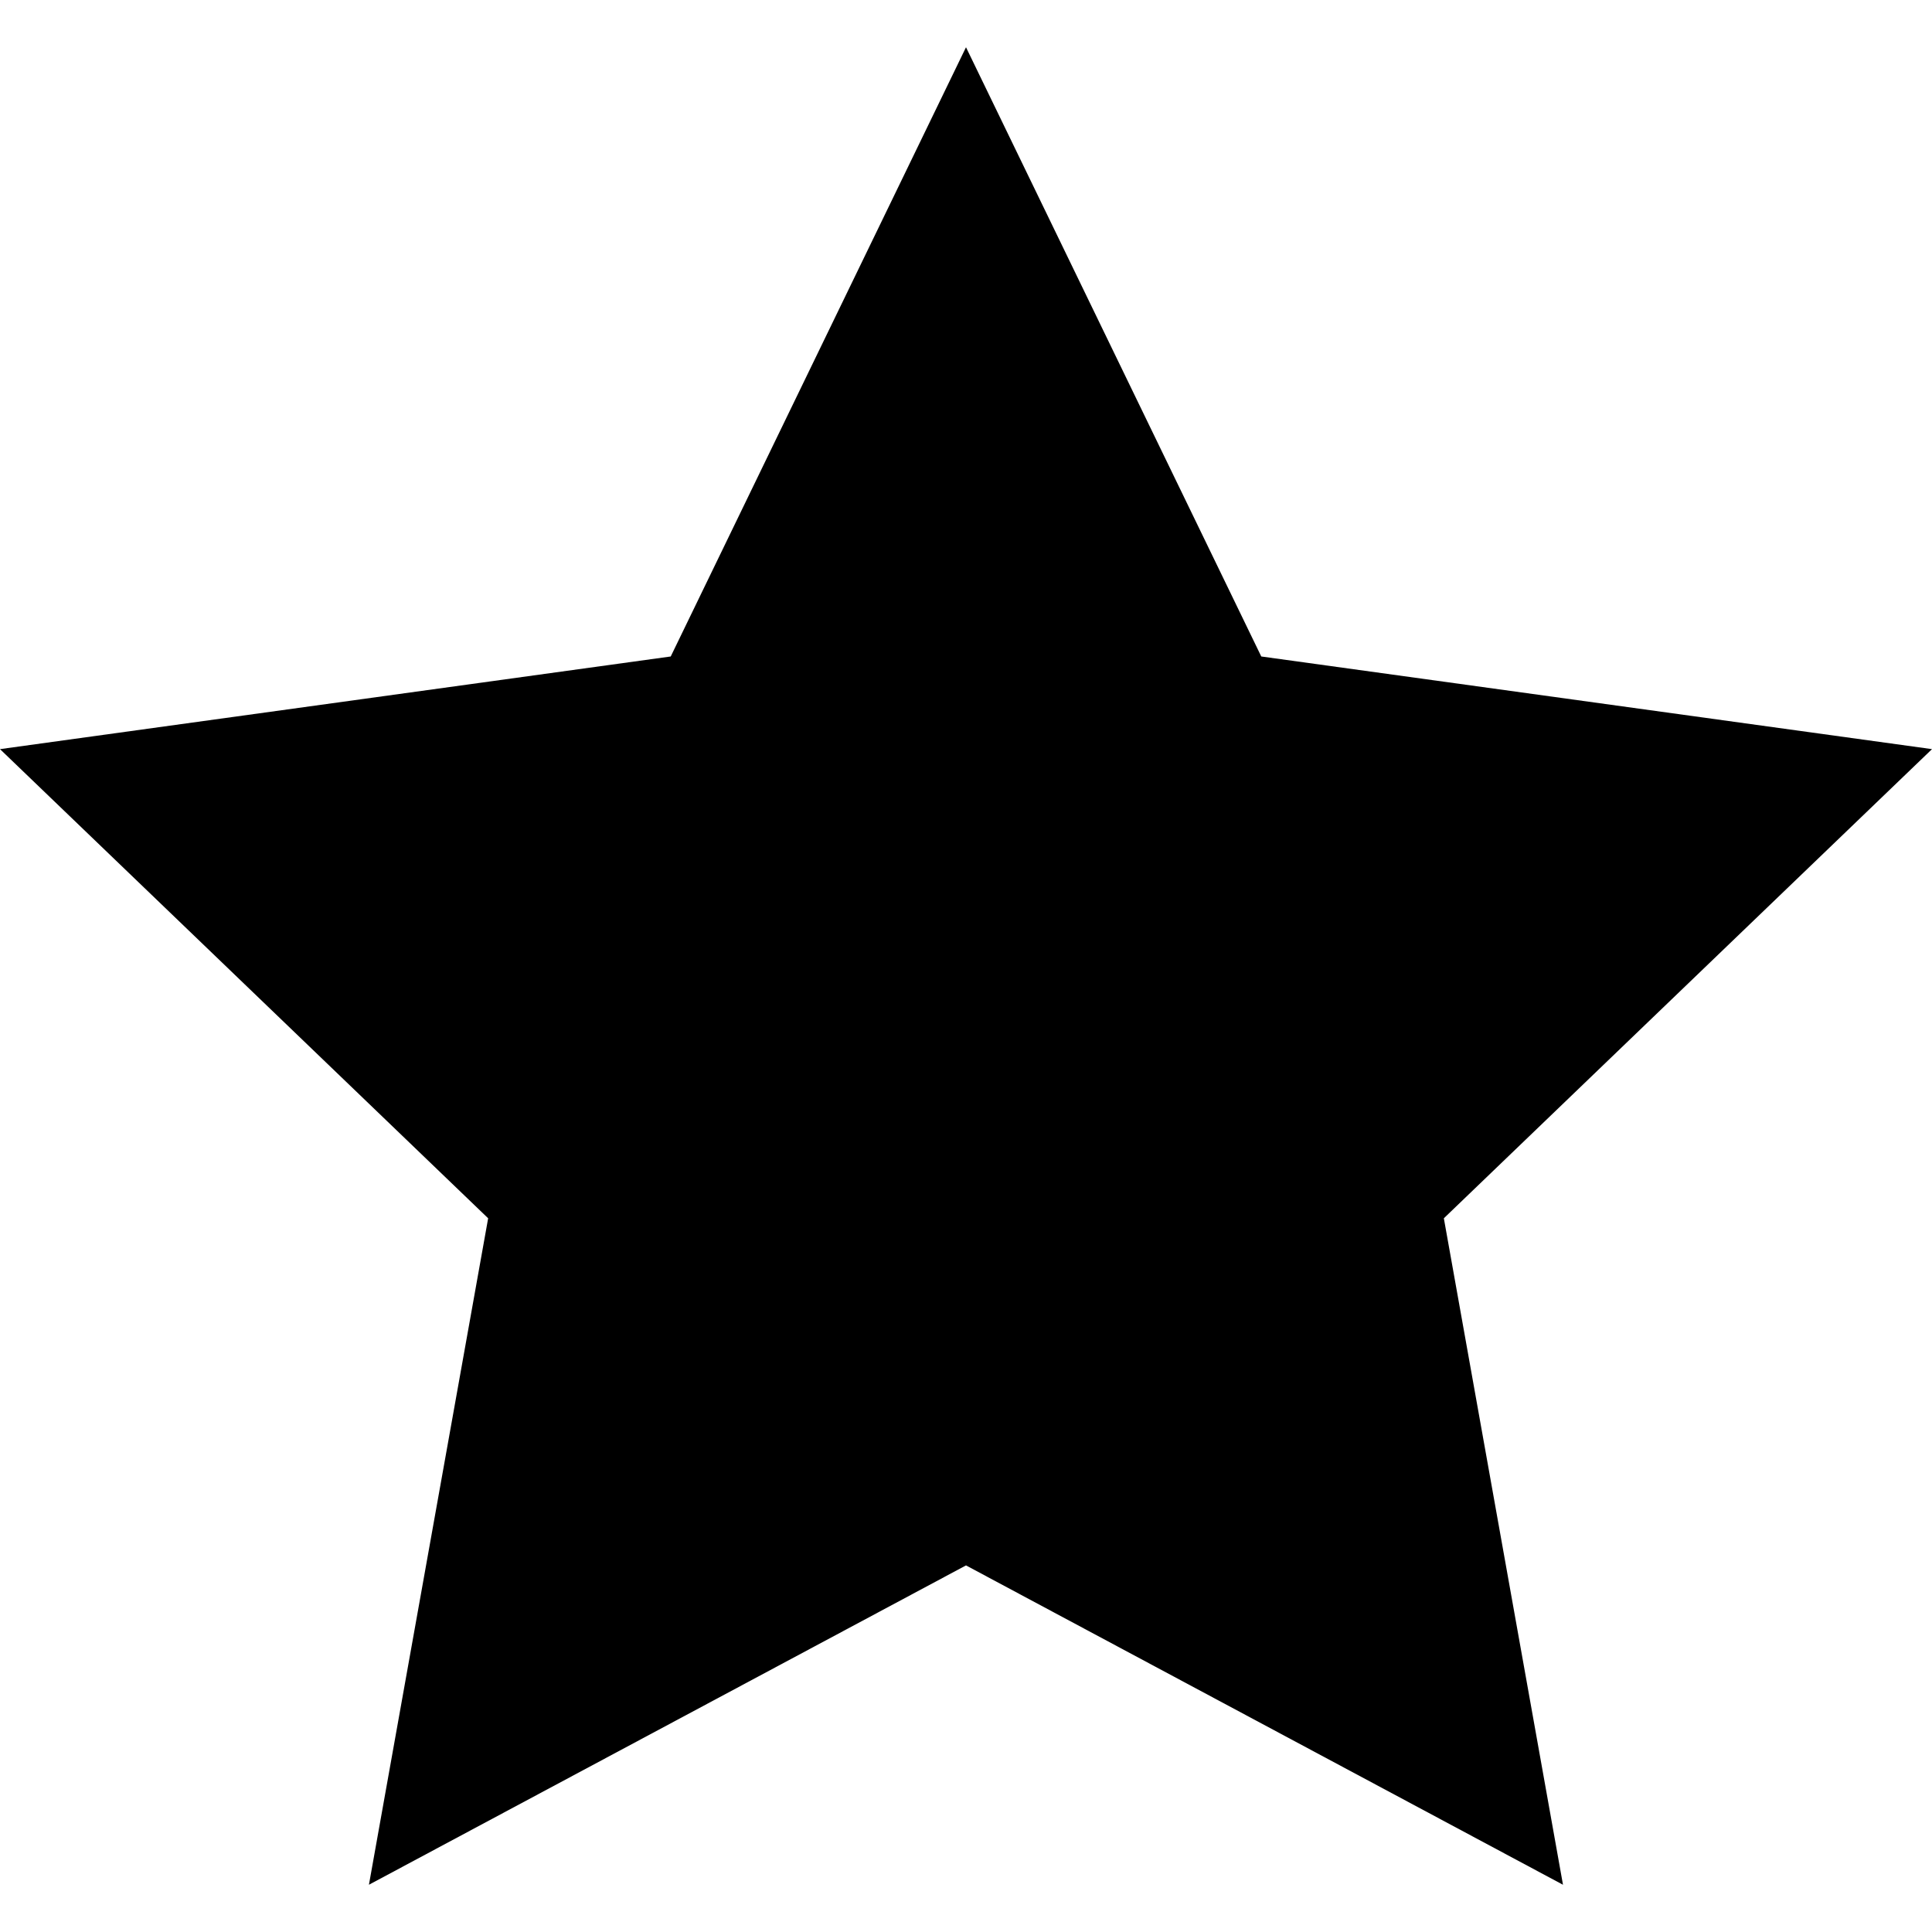
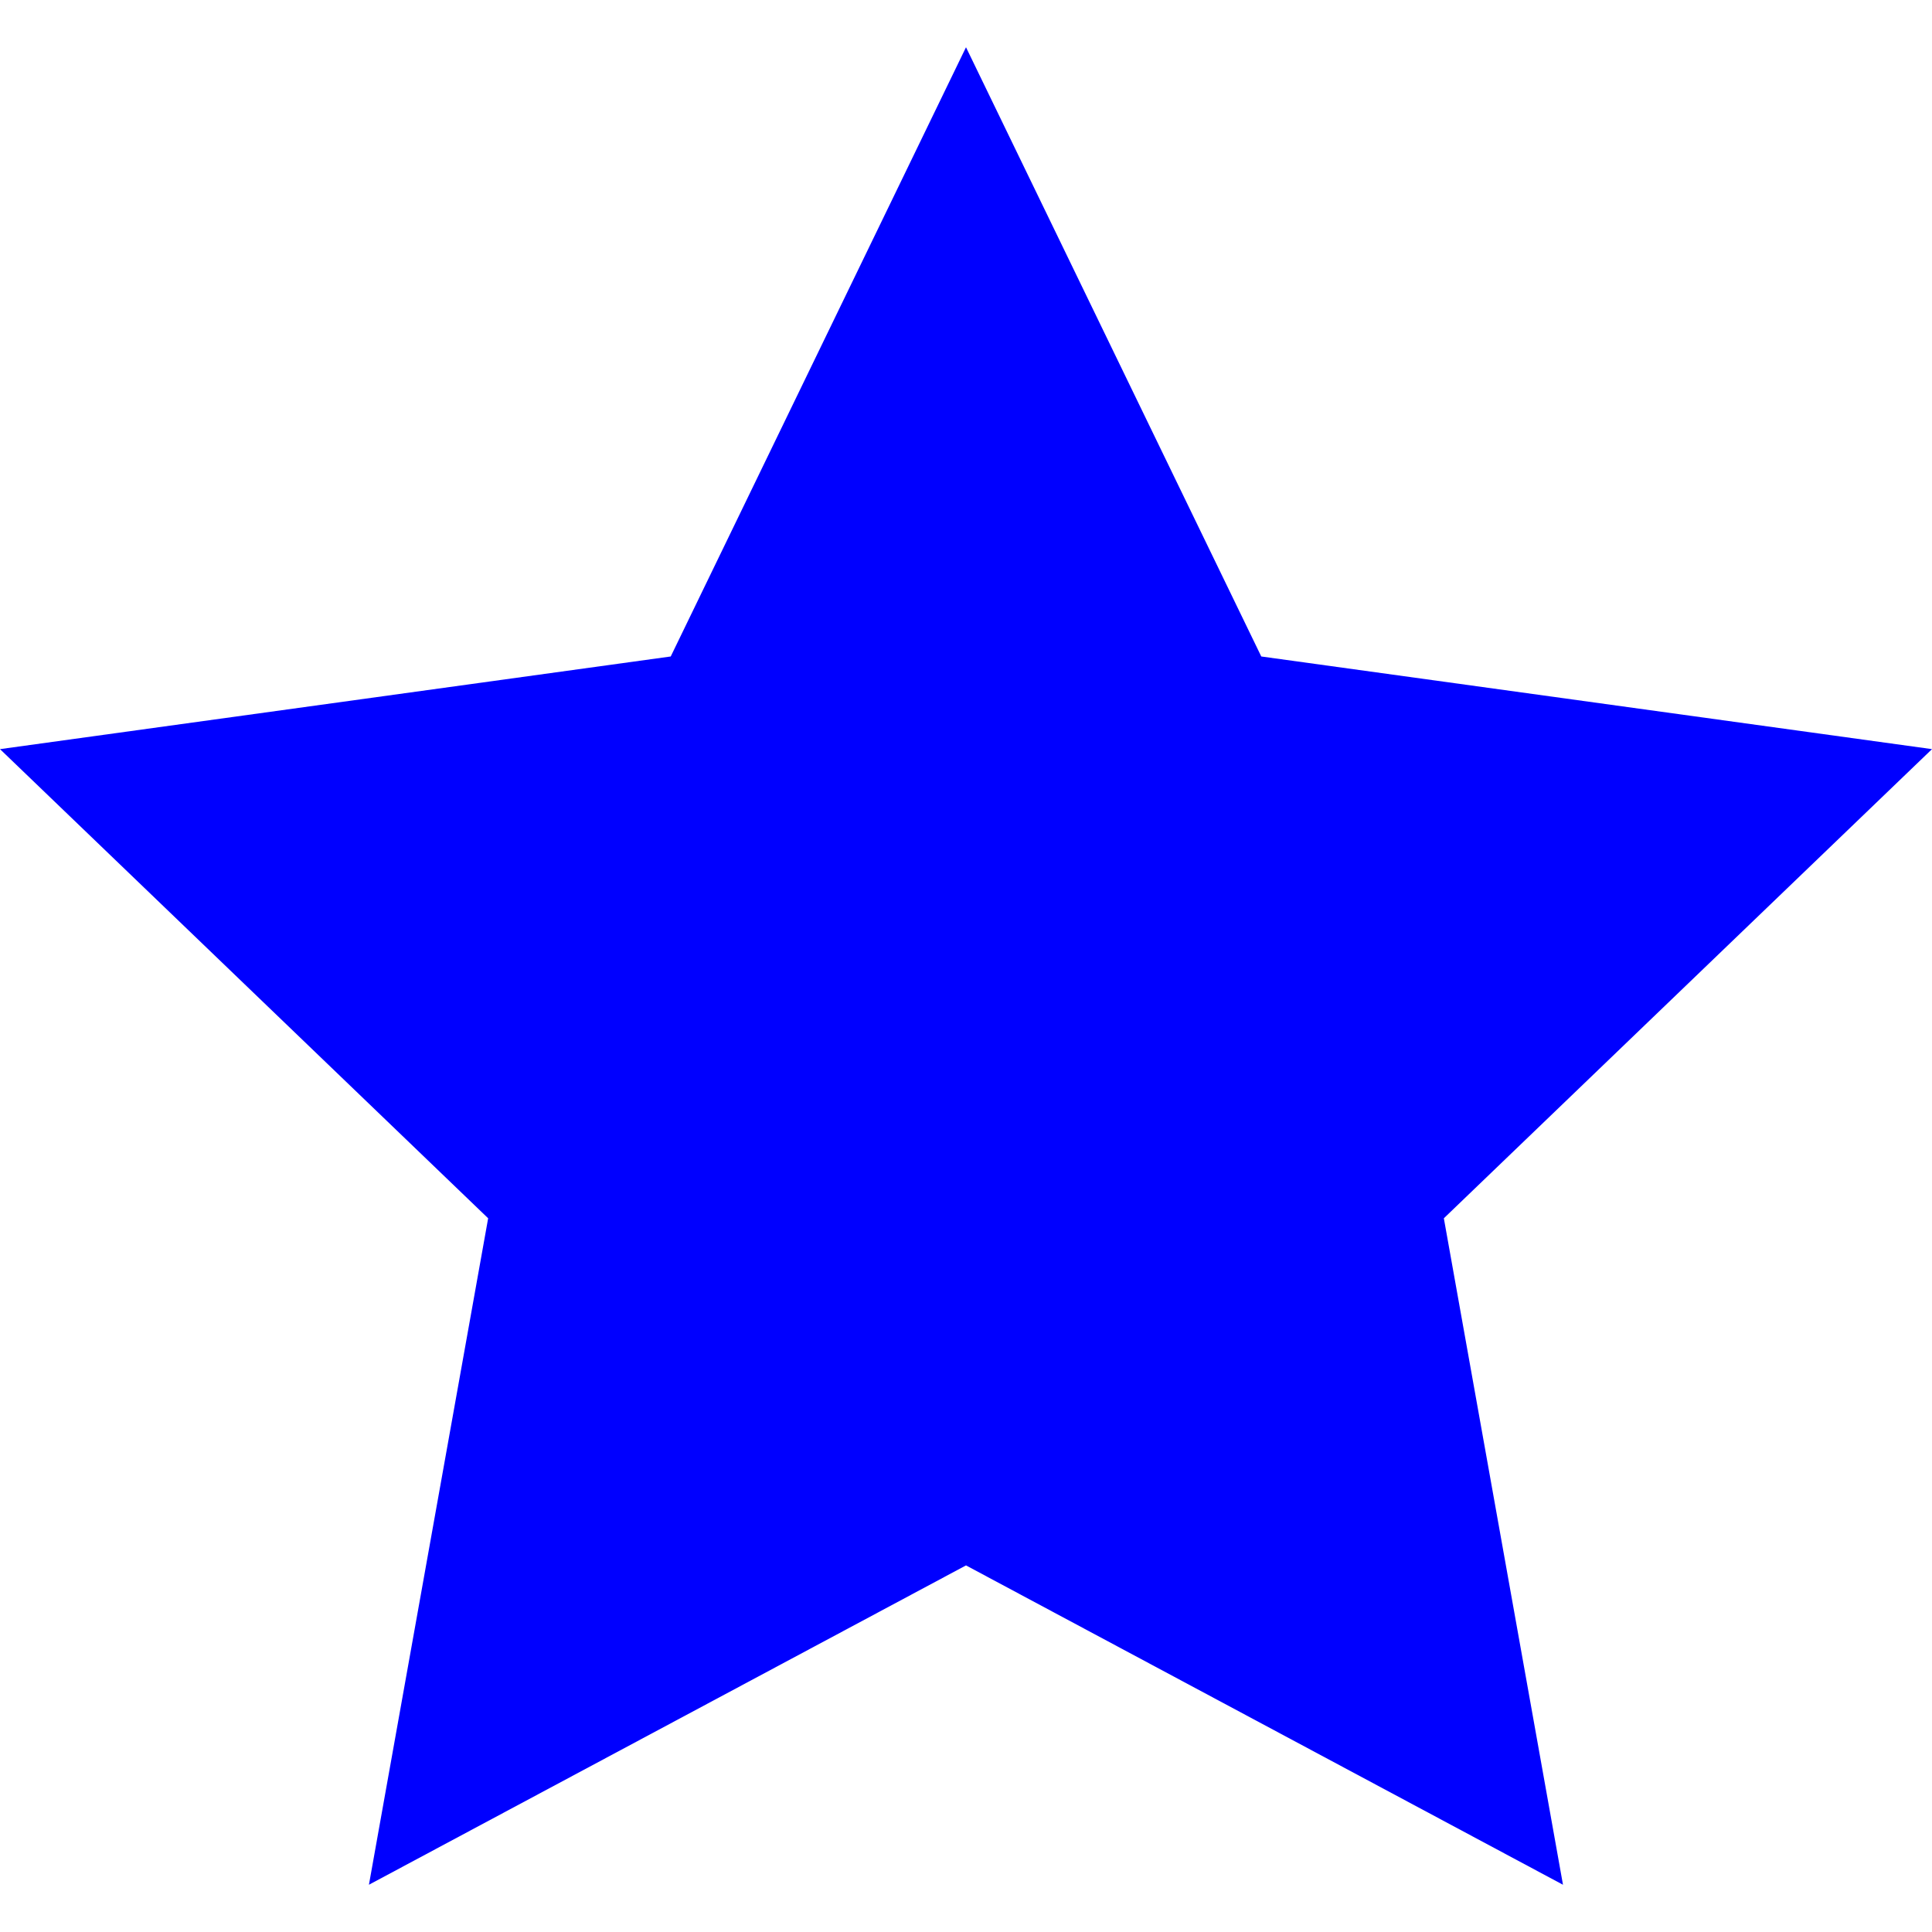
<svg xmlns="http://www.w3.org/2000/svg" width="24" height="24" viewBox="0 0 24 24">
-   <path d="M12 .587l3.668 7.568 8.332 1.151-6.064 5.828 1.48 8.279-7.416-3.967-7.417 3.967 1.481-8.279-6.064-5.828 8.332-1.151z" />
+   <path fill="blue" d="M12 .587l3.668 7.568 8.332 1.151-6.064 5.828 1.48 8.279-7.416-3.967-7.417 3.967 1.481-8.279-6.064-5.828 8.332-1.151z" />
</svg>
